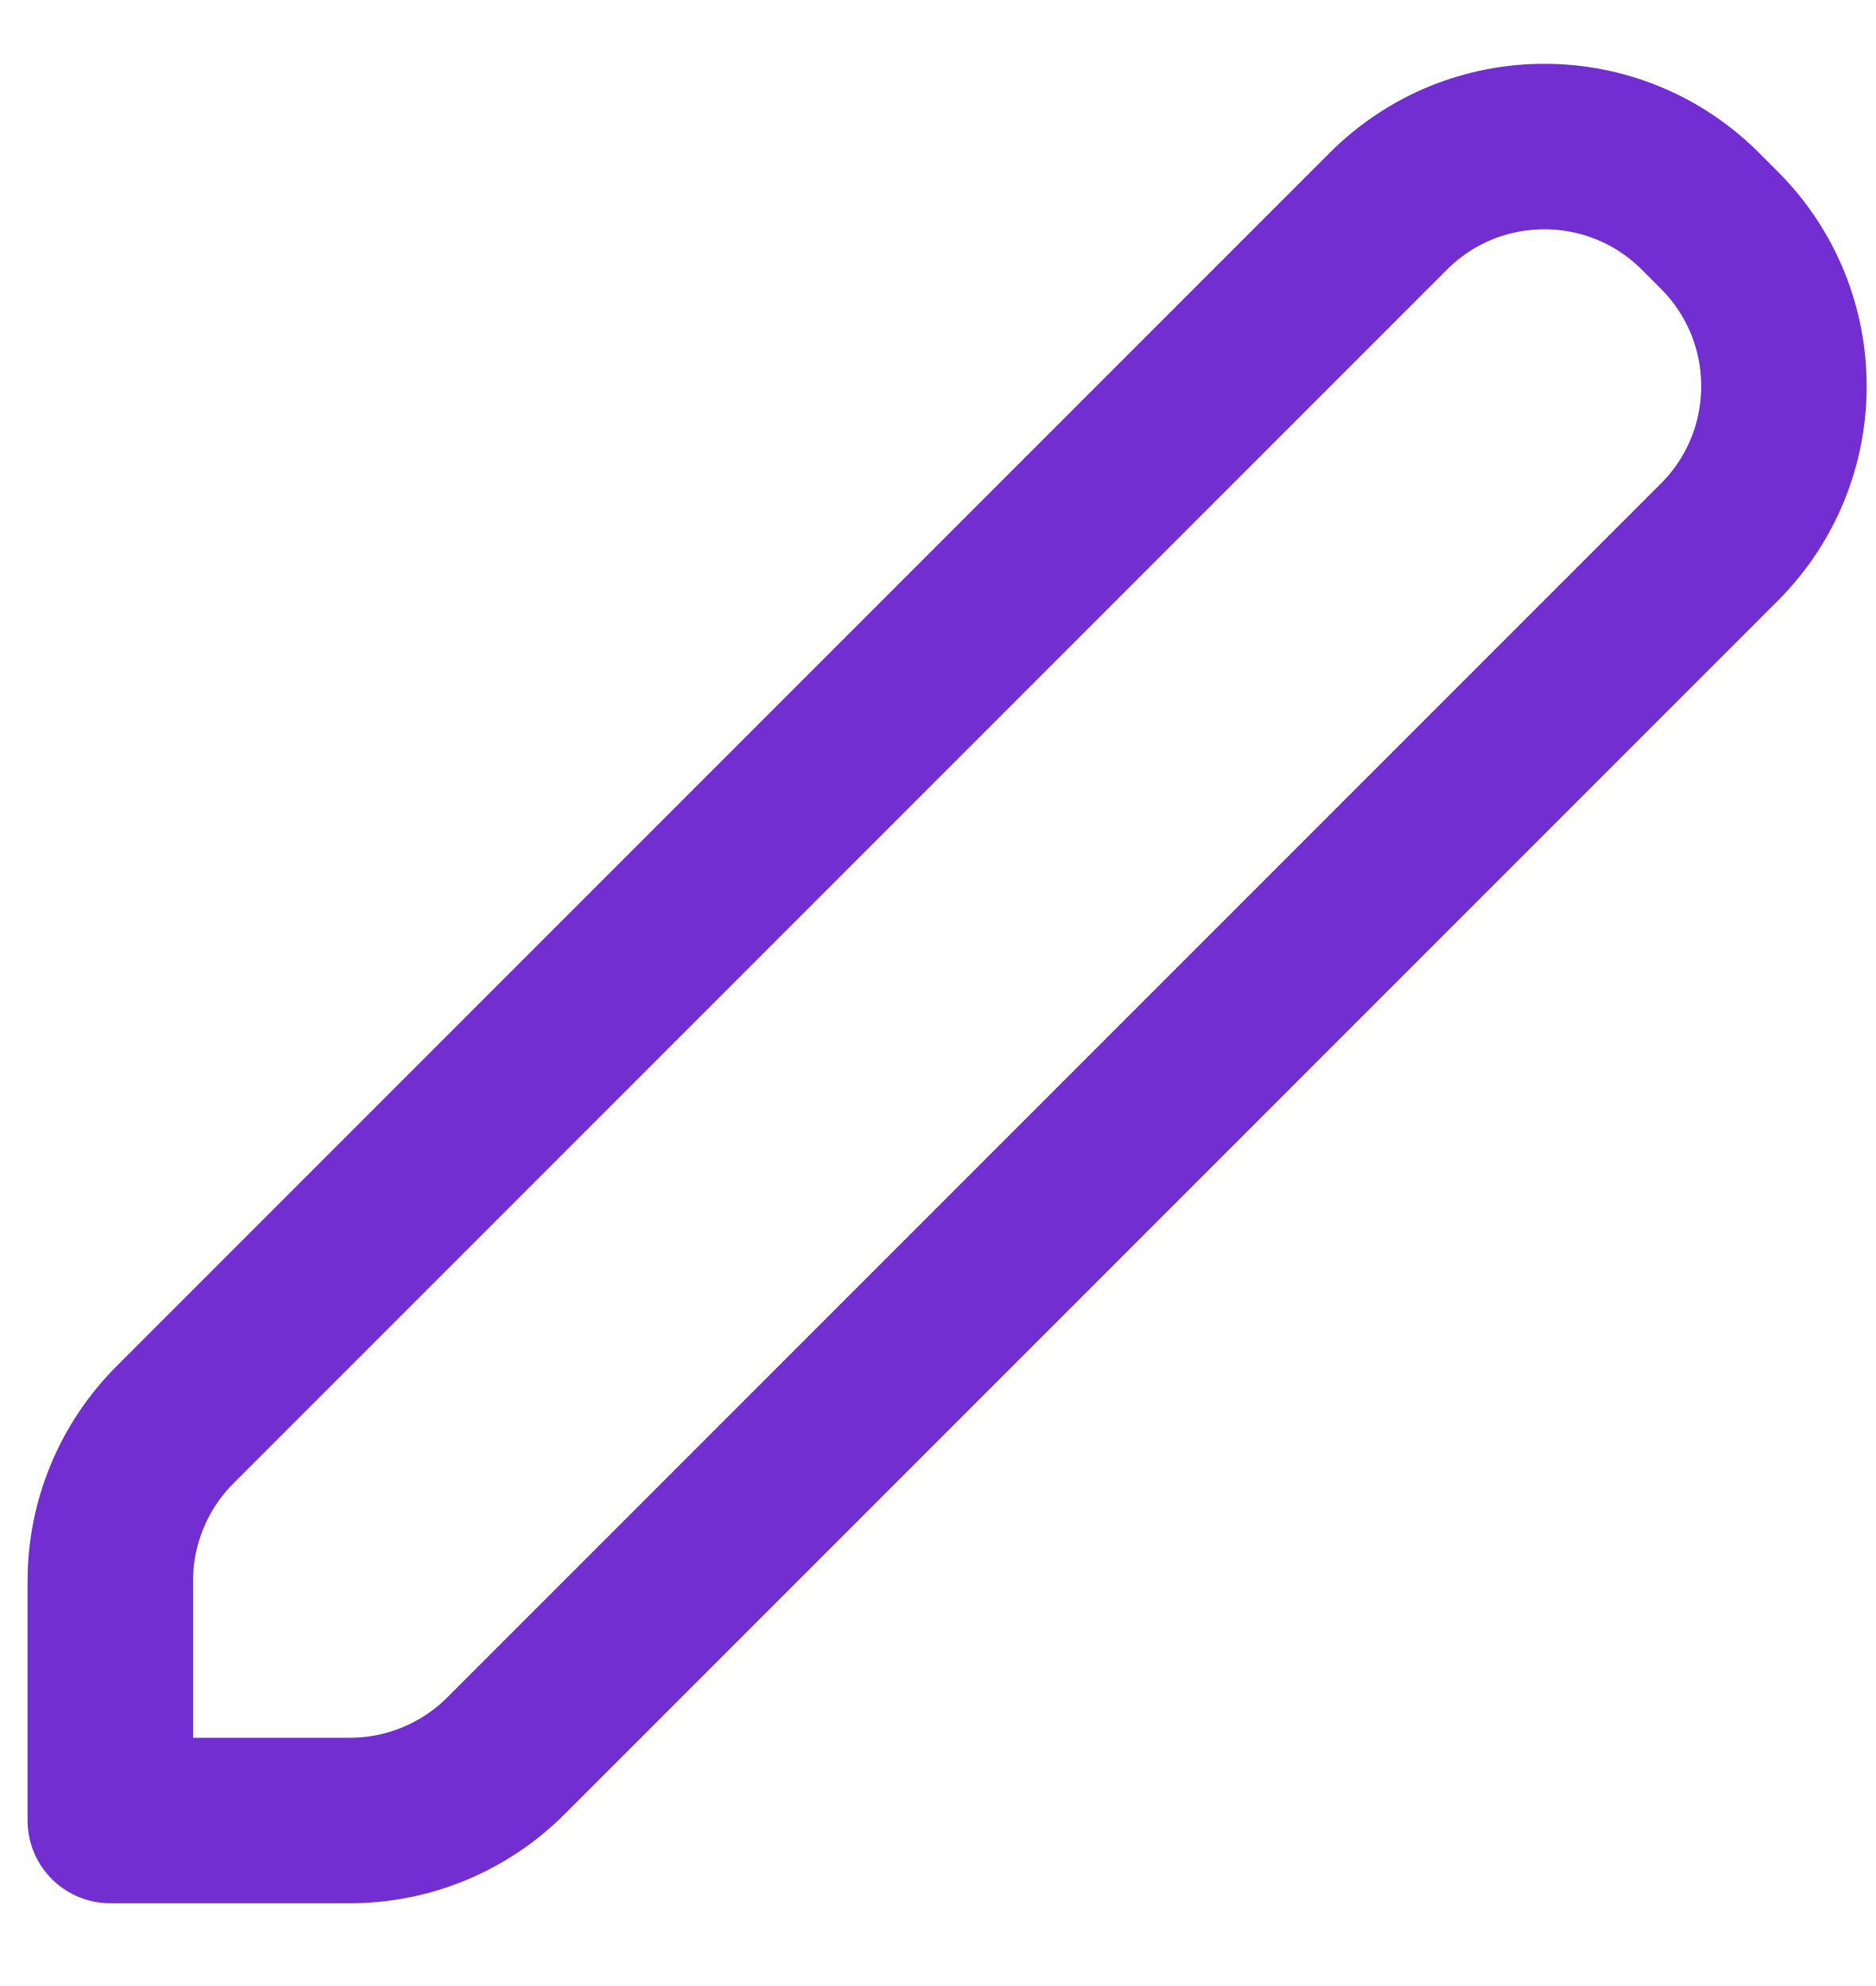
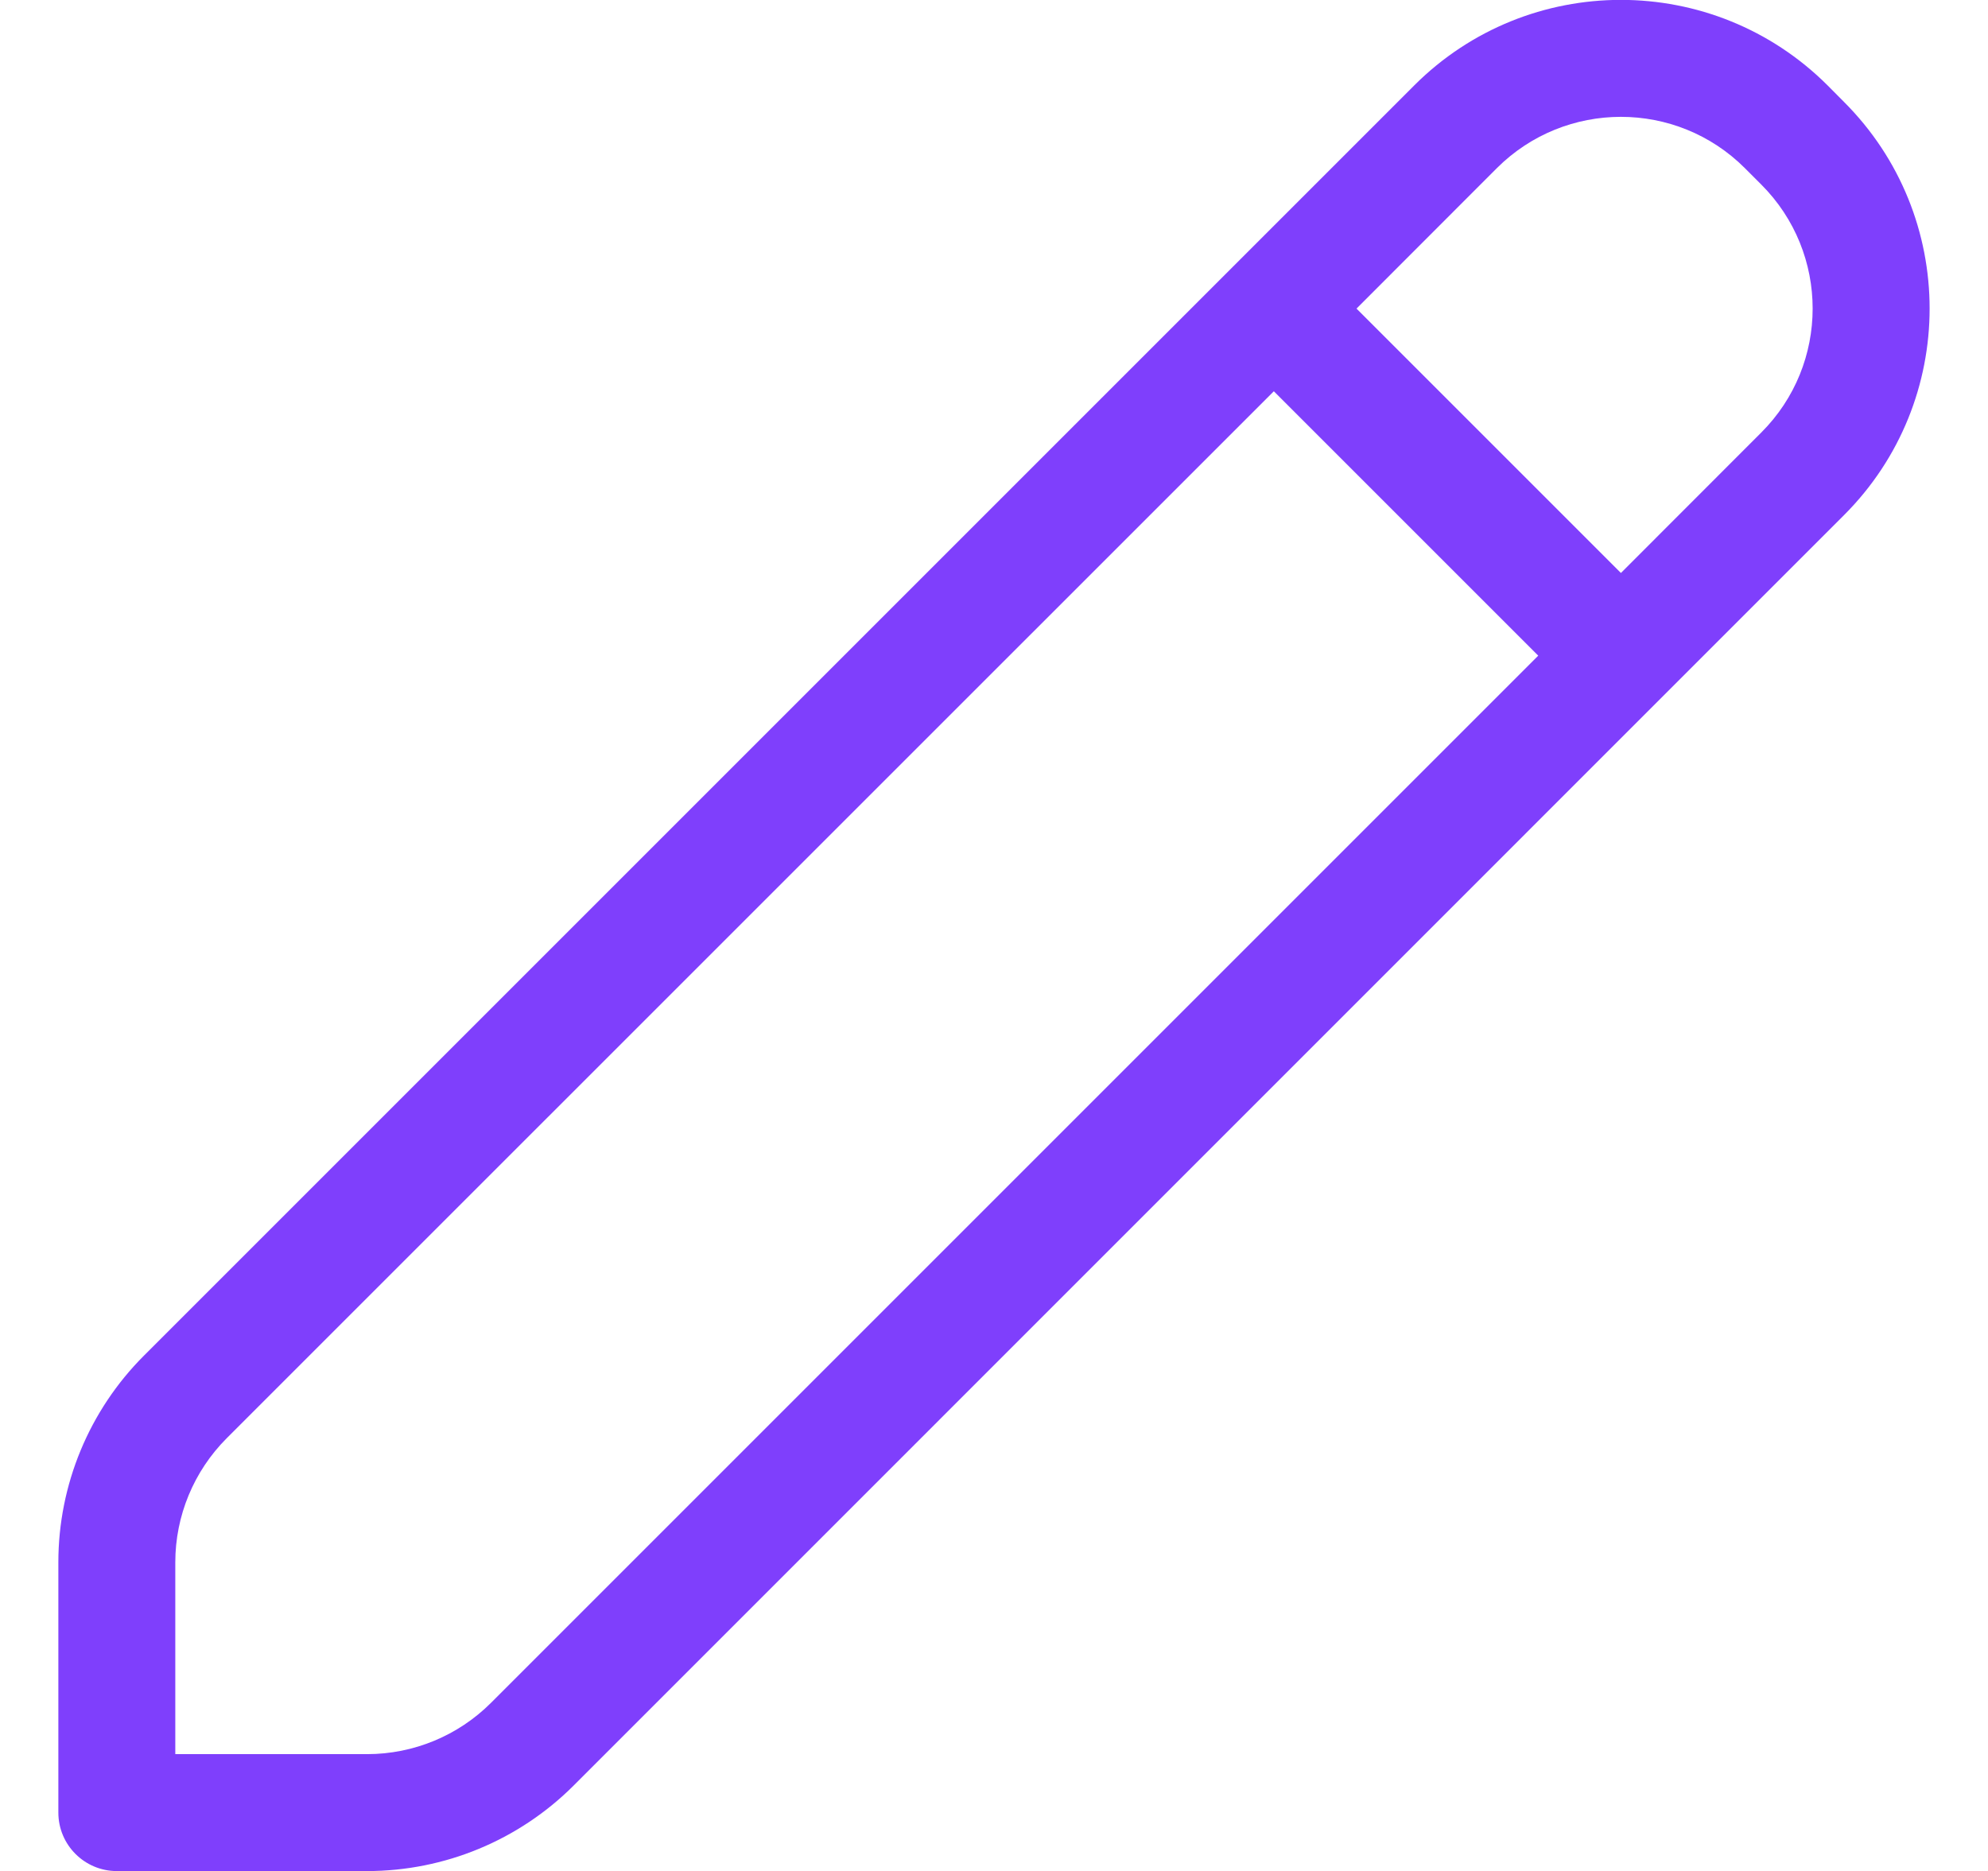
- <svg xmlns="http://www.w3.org/2000/svg" width="17" height="18" viewBox="0 0 17 18" fill="none">
-   <path d="M1 16.5V14.328C1 13.798 1.211 13.289 1.586 12.914L12.586 1.914C13.367 1.133 14.633 1.133 15.414 1.914L15.586 2.086C16.367 2.867 16.367 4.133 15.586 4.914L4.586 15.914C4.211 16.289 3.702 16.5 3.172 16.5H1Z" stroke="#722ED1" stroke-width="1.5" stroke-linecap="round" stroke-linejoin="round" />
+ <svg xmlns="http://www.w3.org/2000/svg" width="17" height="16" viewBox="0 0 17 16" fill="none">
+   <path id="Union" fill-rule="evenodd" clip-rule="evenodd" d="M15.629 0.731C14.652 -0.245 13.069 -0.245 12.093 0.731L1.231 11.593C0.762 12.062 0.499 12.698 0.499 13.361V15.501C0.499 15.777 0.723 16.001 0.999 16.001H3.139C3.802 16.001 4.438 15.737 4.906 15.269L15.768 4.406C16.745 3.43 16.745 1.847 15.768 0.871L15.629 0.731ZM12.8 1.438C13.386 0.853 14.336 0.853 14.921 1.438L15.061 1.578C15.647 2.164 15.647 3.114 15.061 3.699L13.861 4.9L11.6 2.639L12.8 1.438ZM10.893 3.346L1.938 12.3C1.657 12.582 1.499 12.963 1.499 13.361V15.001H3.139C3.537 15.001 3.918 14.843 4.199 14.562L13.154 5.607L10.893 3.346Z" fill="#7F3FFC" />
</svg>
